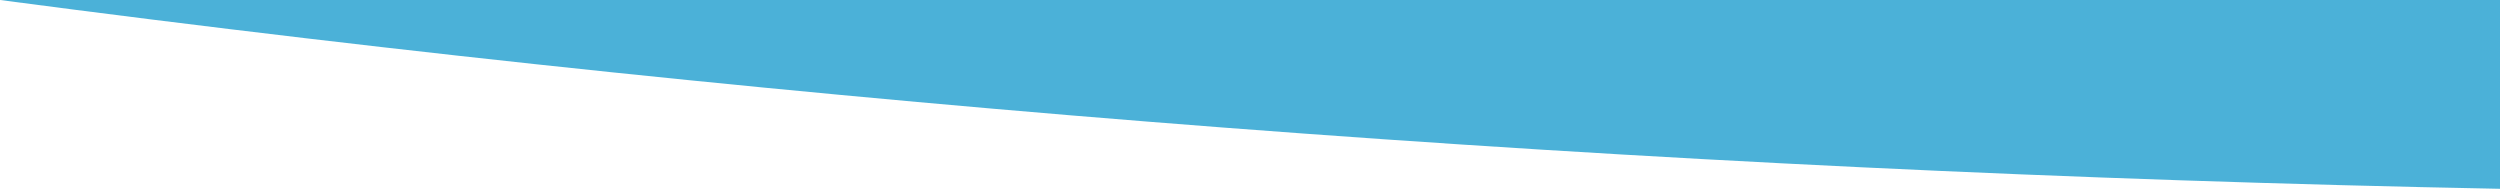
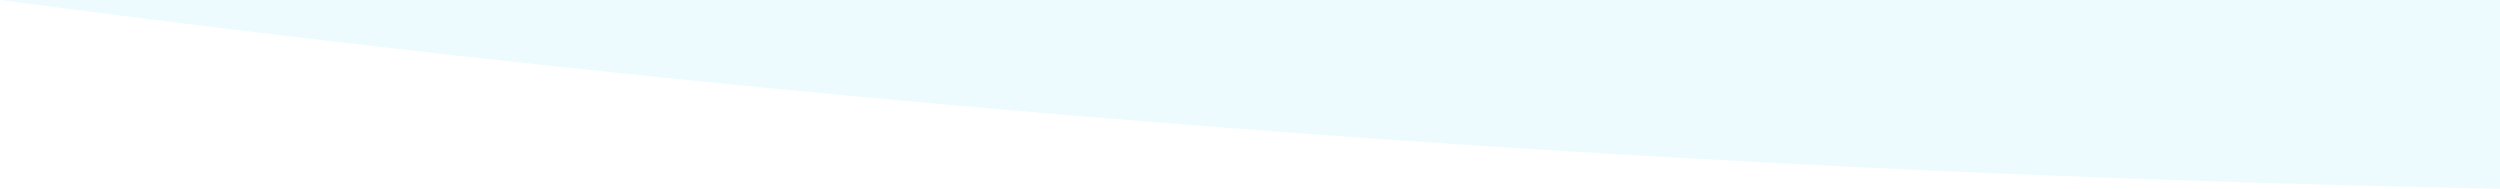
<svg xmlns="http://www.w3.org/2000/svg" preserveAspectRatio="none" viewBox="0 0 1920 145">
  <defs>
-     <style>.cls-1{fill:#4bb1d8;}</style>
+     <style>.cls-1{fill:#edfbff;}</style>
  </defs>
  <g id="Layer_2" data-name="Layer 2">
    <g id="Layer_1-2" data-name="Layer 1">
      <path class="cls-1" d="M0,0H1920V145q-491.07-9.56-980-47Q469,61.94,0,0Z" />
    </g>
  </g>
</svg>
